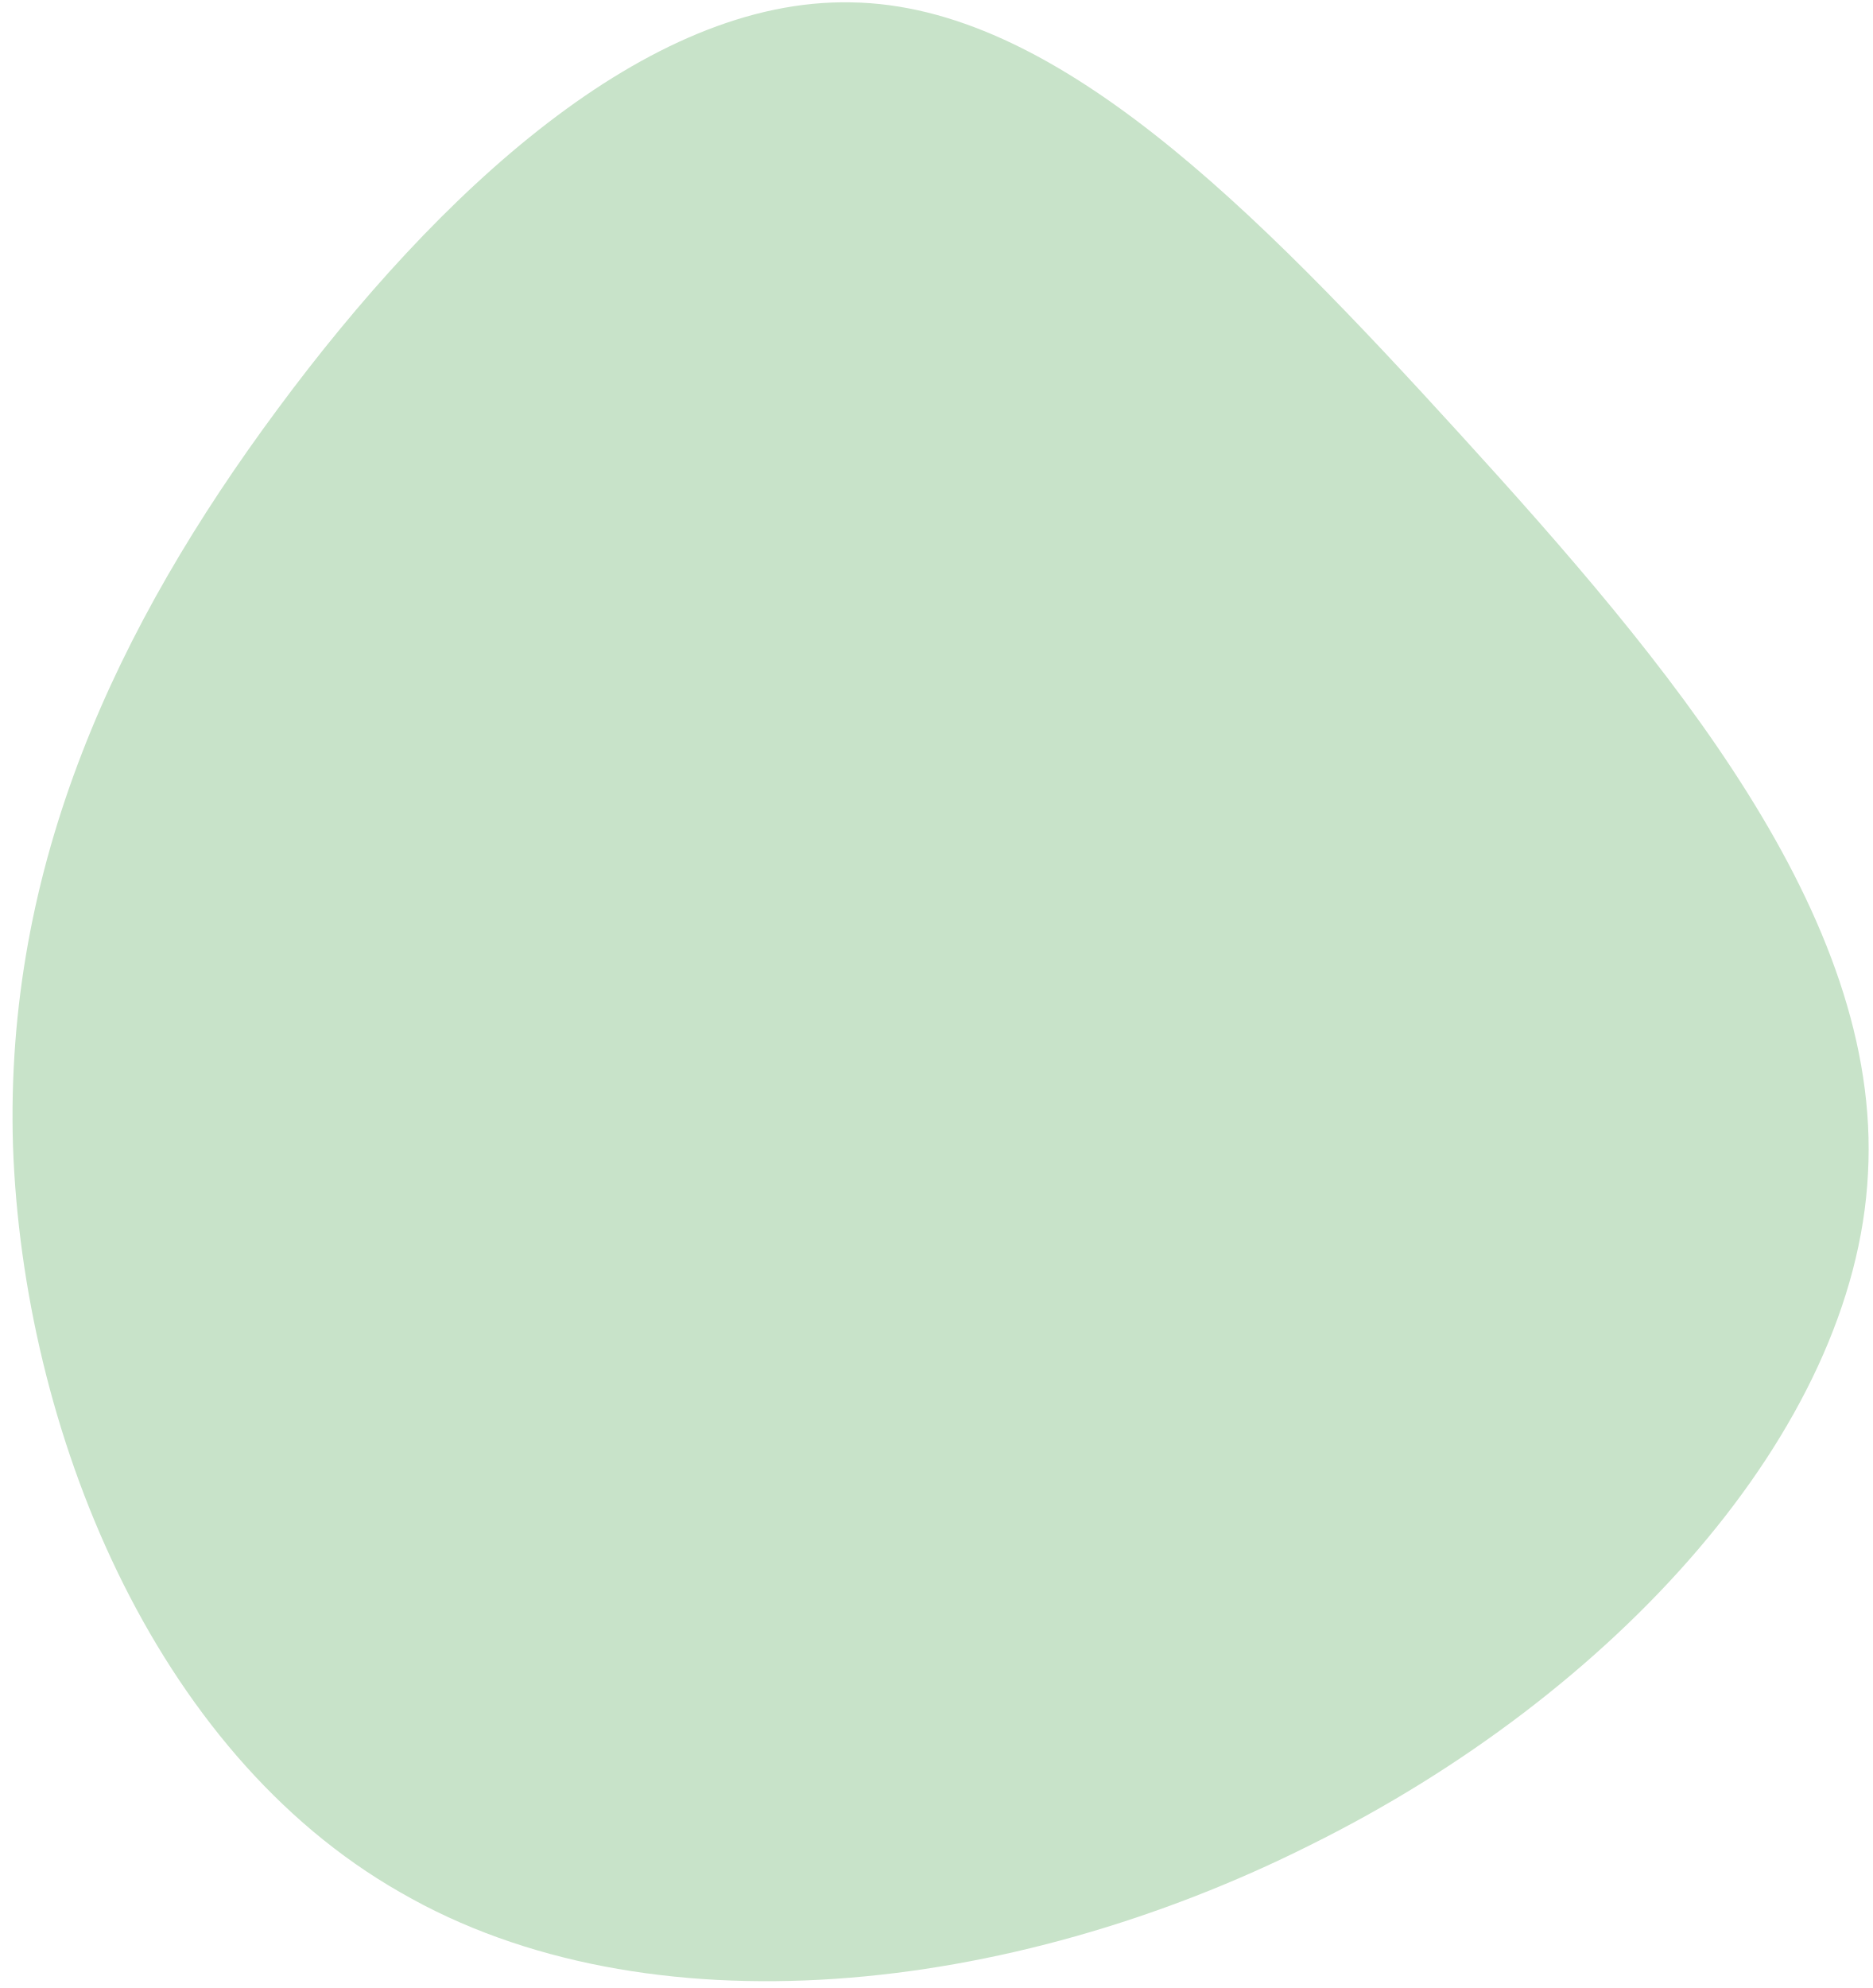
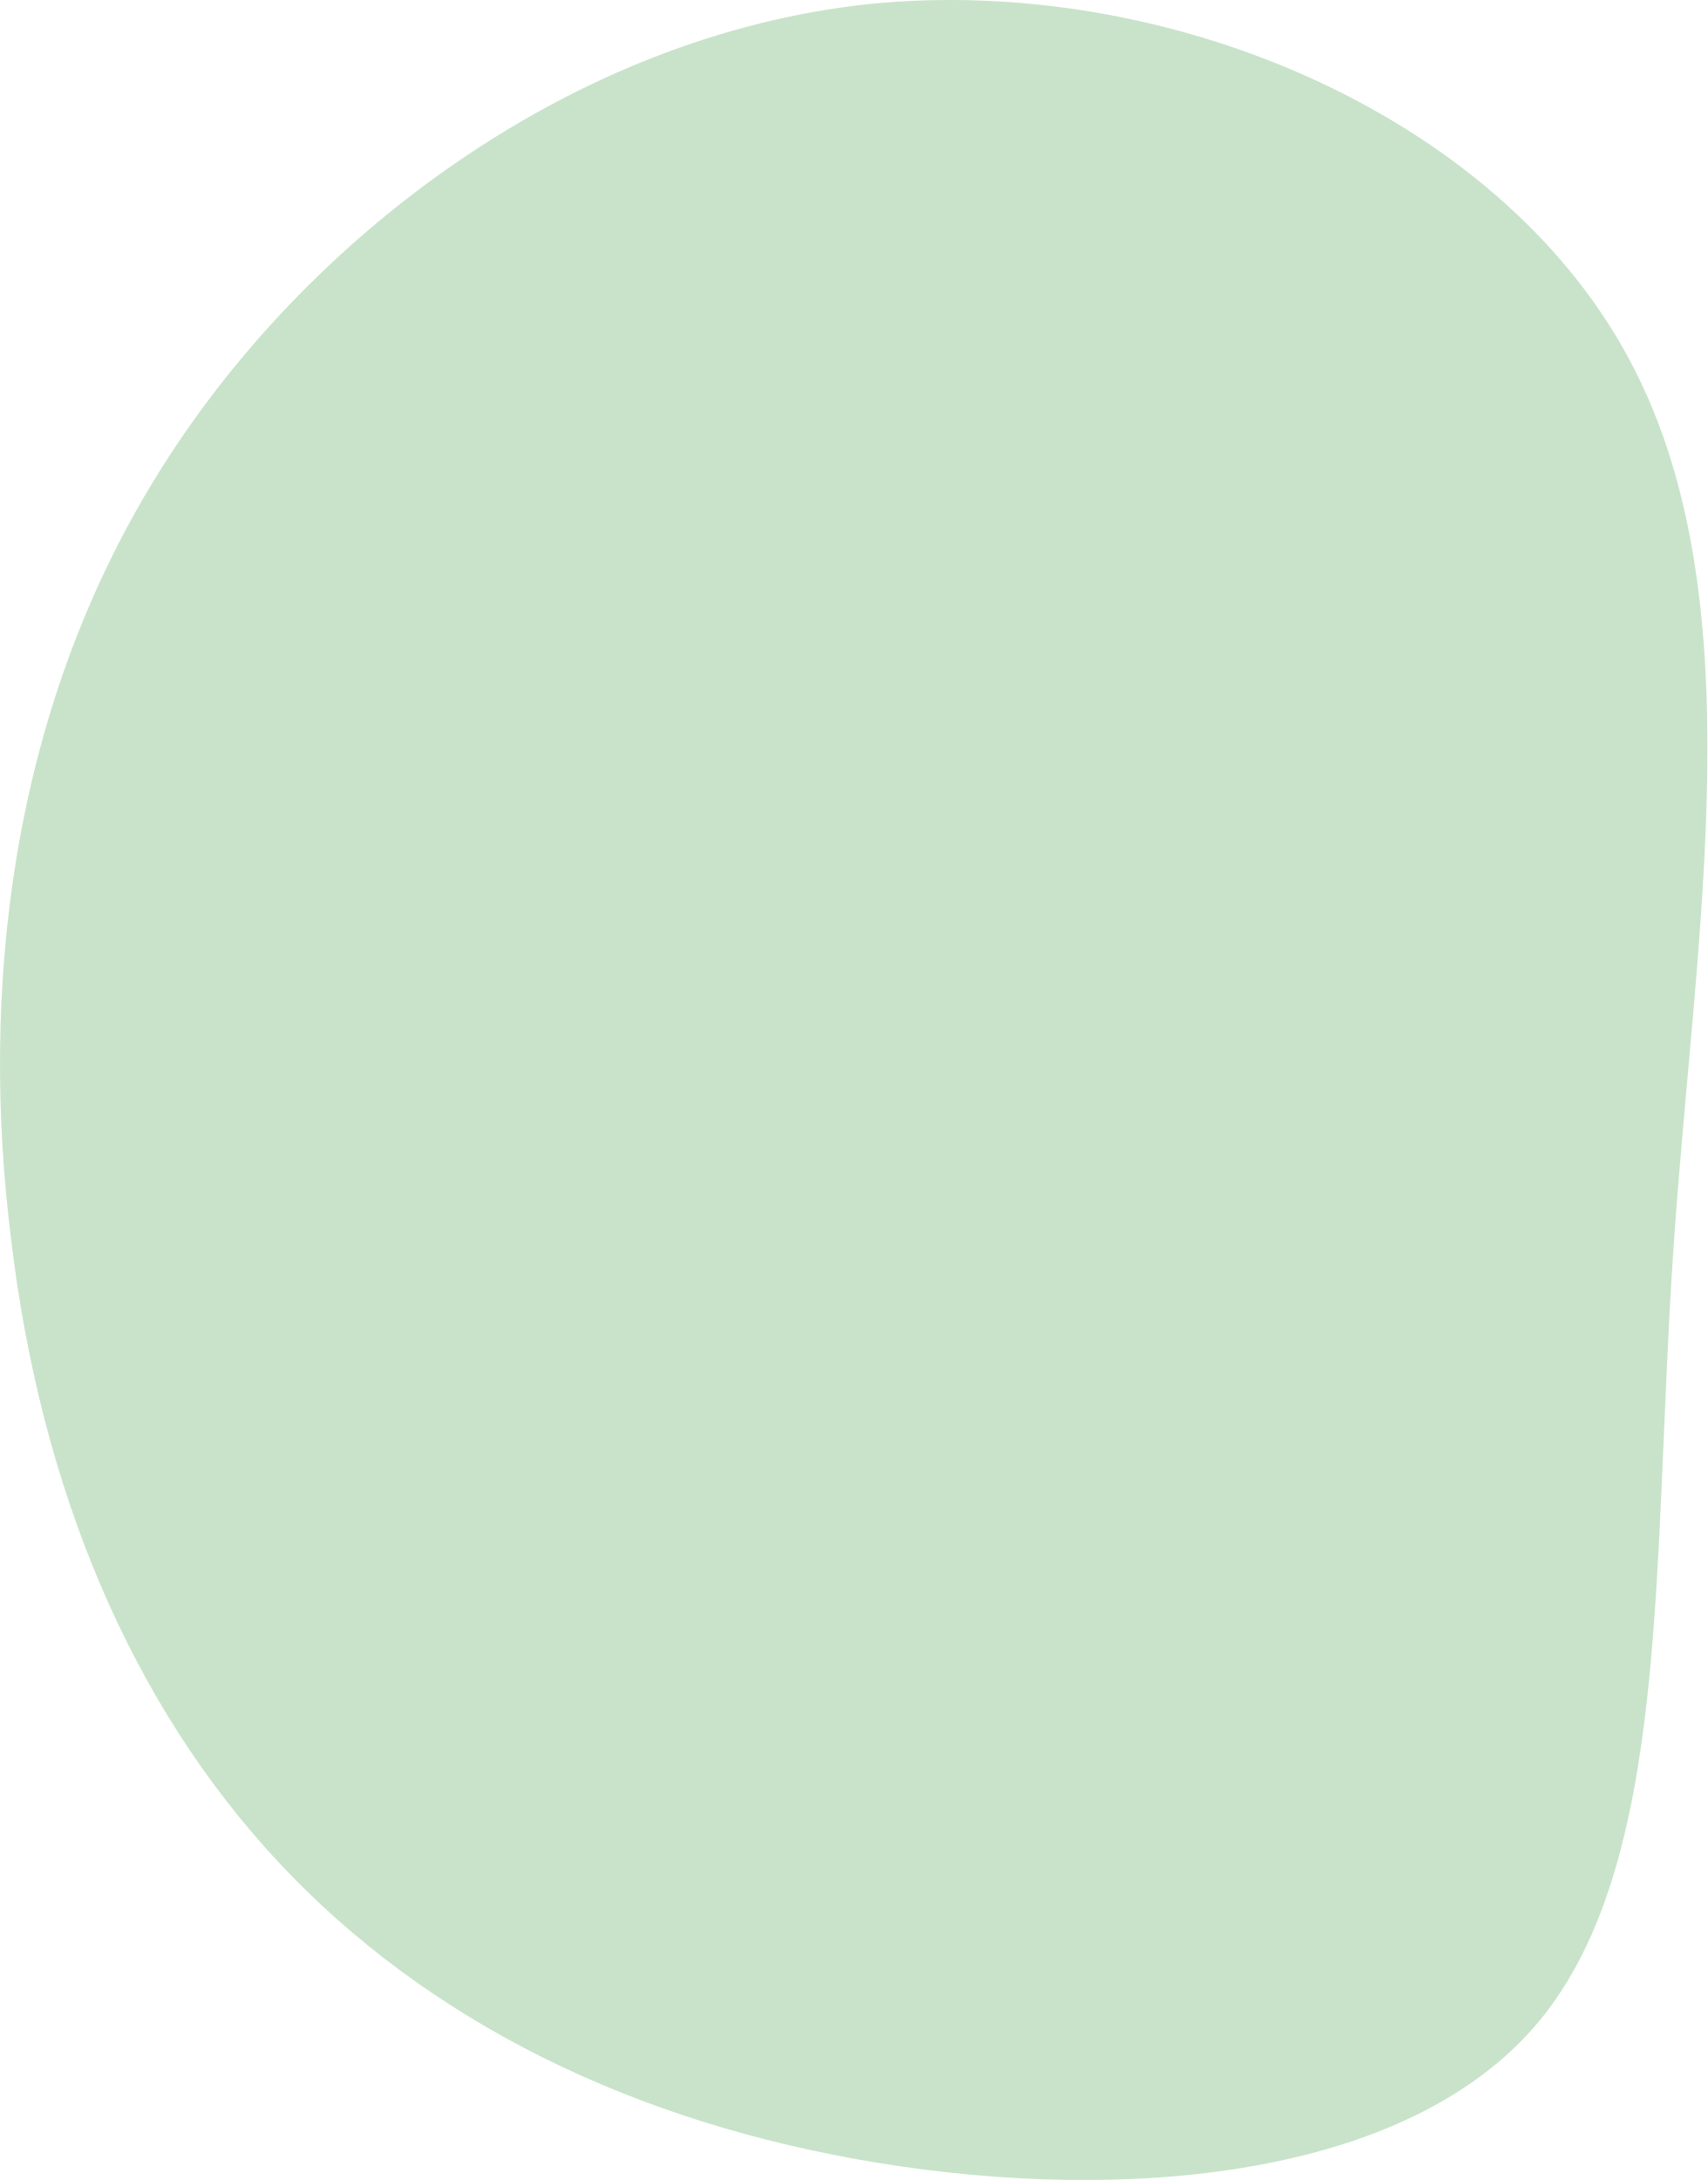
- <svg xmlns="http://www.w3.org/2000/svg" width="130" height="138" viewBox="0 0 130 138" fill="#C8E3C9">
-   <path d="M101.402 30.164C115.802 45.964 130.702 63.564 129.702 81.464C128.802 99.364 112.002 117.664 91.002 128.064C70.102 138.564 44.902 141.264 27.802 131.364C10.602 121.564 1.602 99.164 0.902 79.564C0.302 60.064 8.102 43.464 19.302 28.364C30.402 13.364 44.902 -0.136 59.102 0.164C73.202 0.364 87.002 14.364 101.402 30.164Z" />
+ <svg xmlns="http://www.w3.org/2000/svg" width="188" height="240" viewBox="0 0 188 240" fill="none">
+   <path d="M179.096 39.019C193.592 65.286 186.578 102.741 184.24 137.764C181.902 172.625 183.928 205.054 169.432 222.566C154.936 239.915 123.762 242.51 96.796 238.132C69.83 233.754 47.072 222.566 30.706 205.054C14.339 187.543 4.519 163.87 1.246 136.629C-2.183 109.551 0.934 78.744 17.301 52.314C33.512 26.047 63.127 3.833 95.861 0.428C128.594 -2.815 164.6 12.589 179.096 39.019Z" fill="#C8E3C9" />
</svg>
